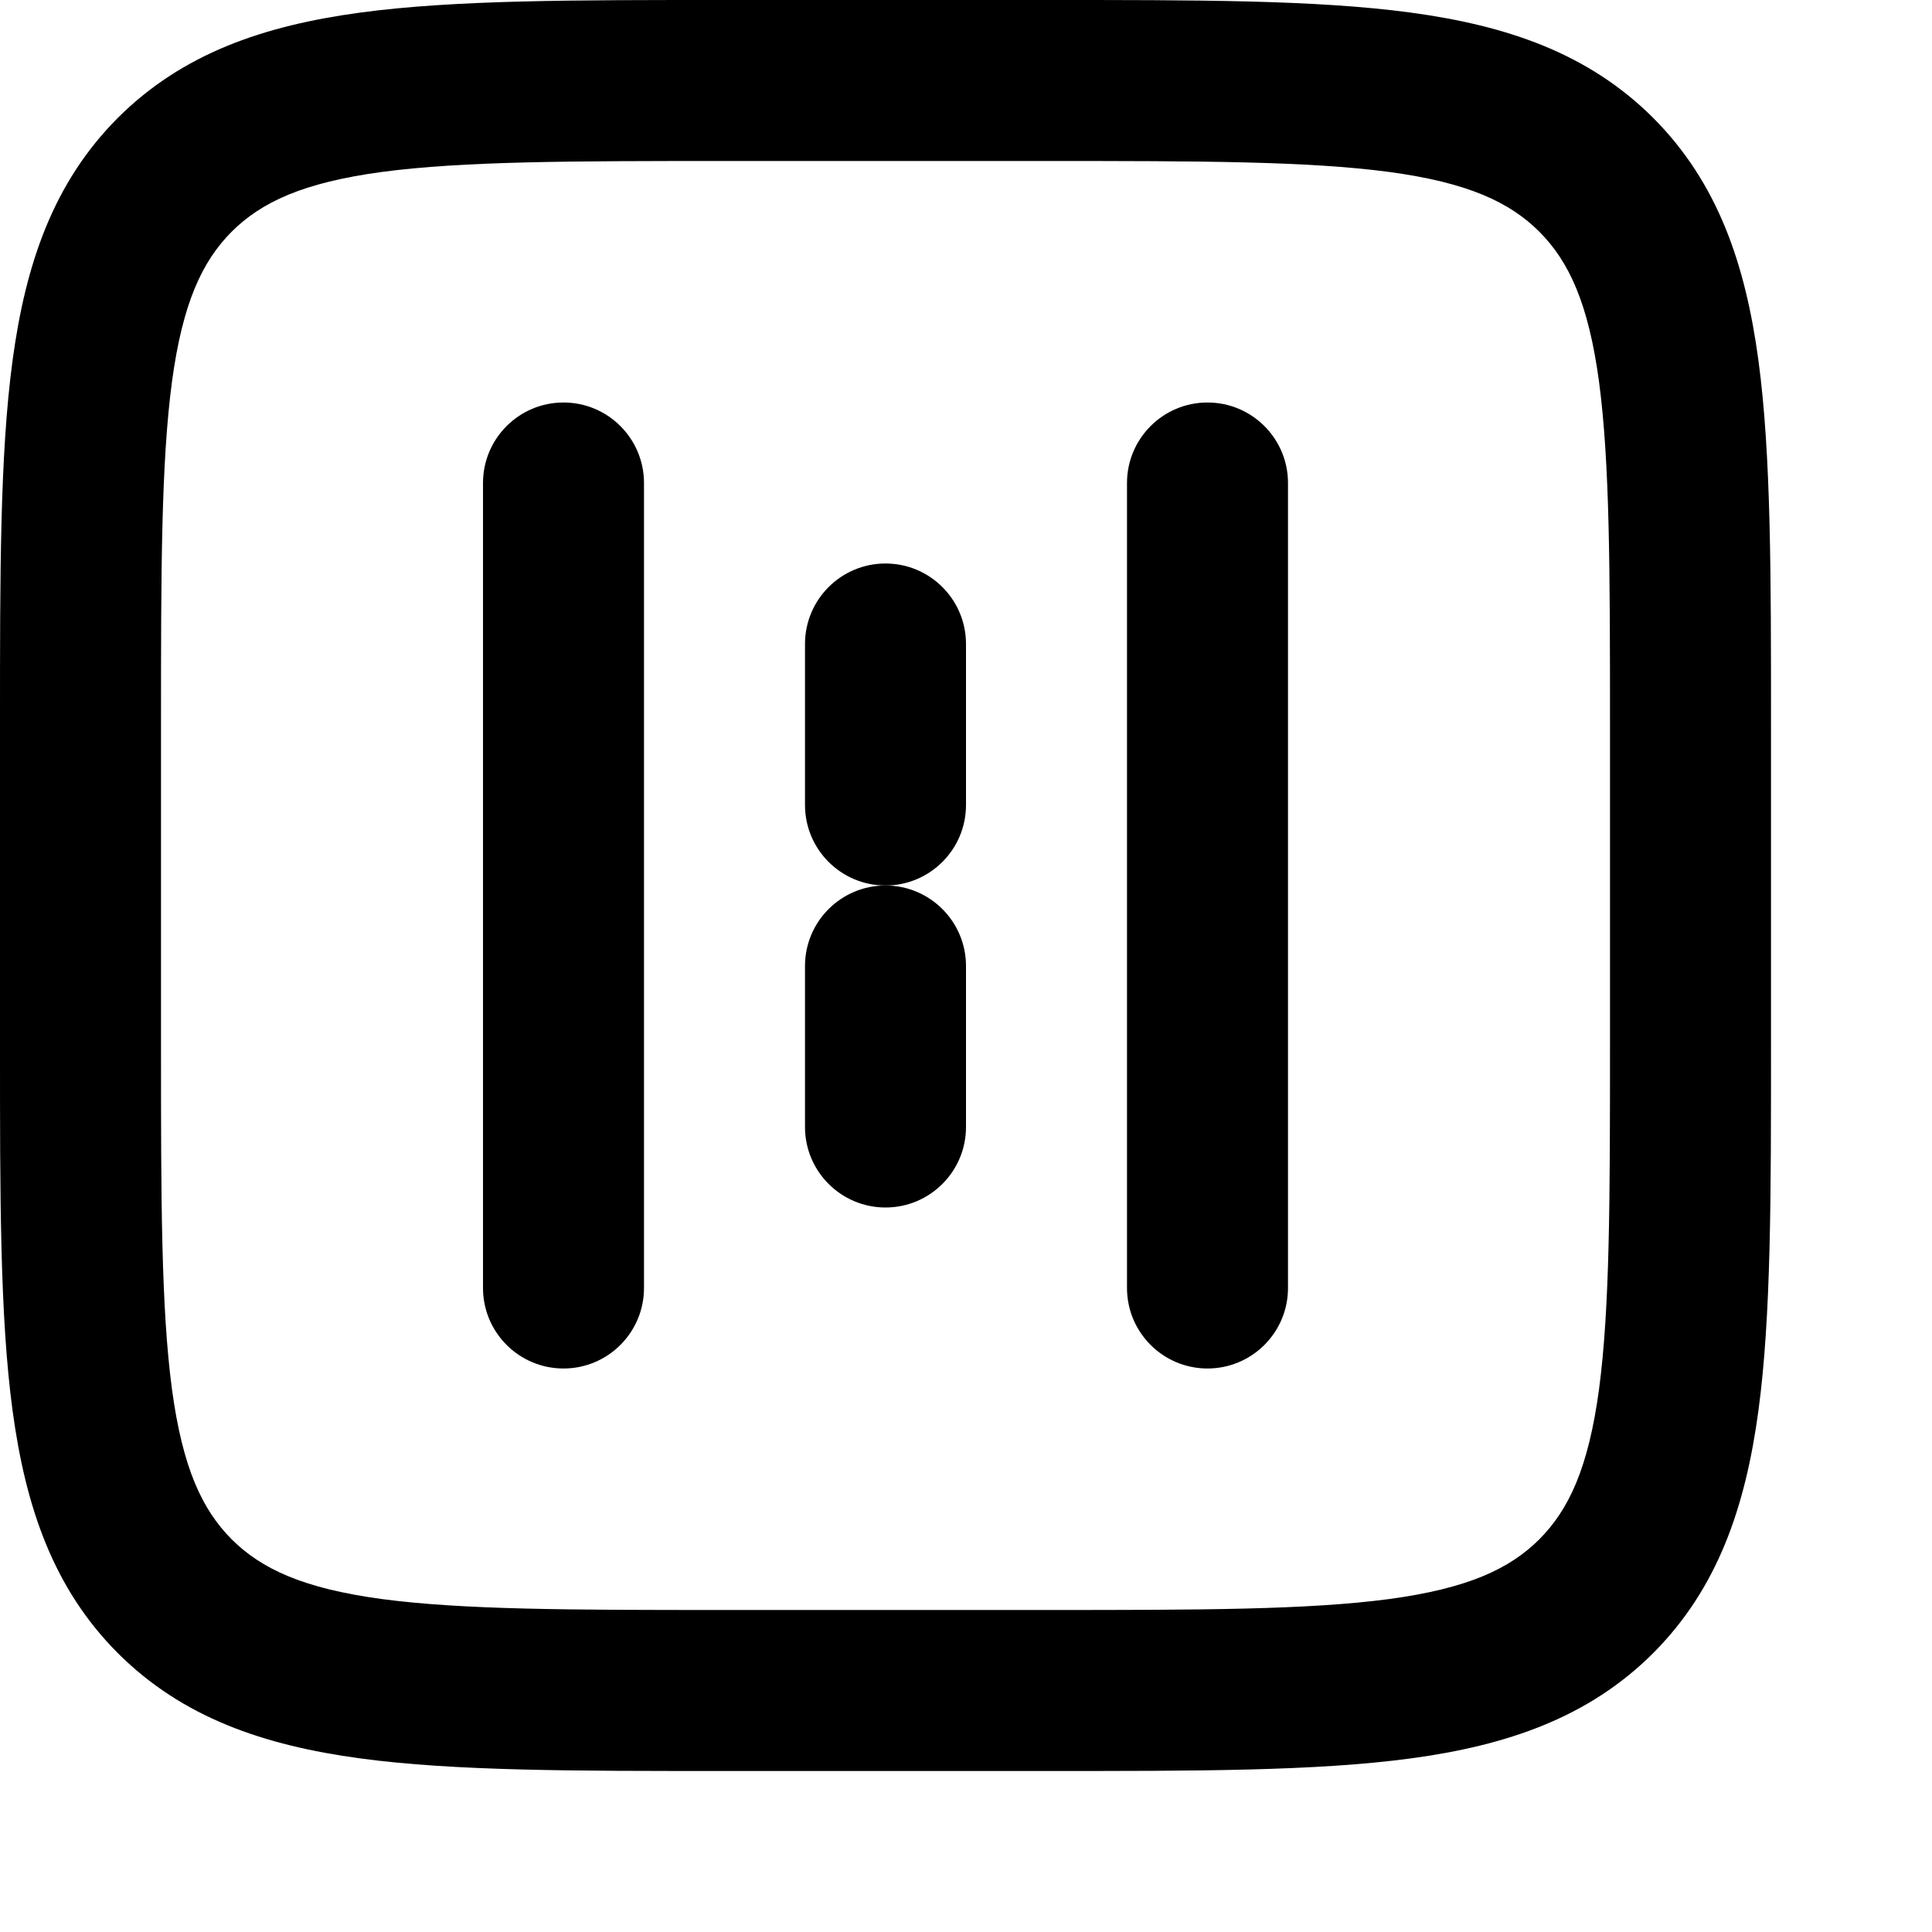
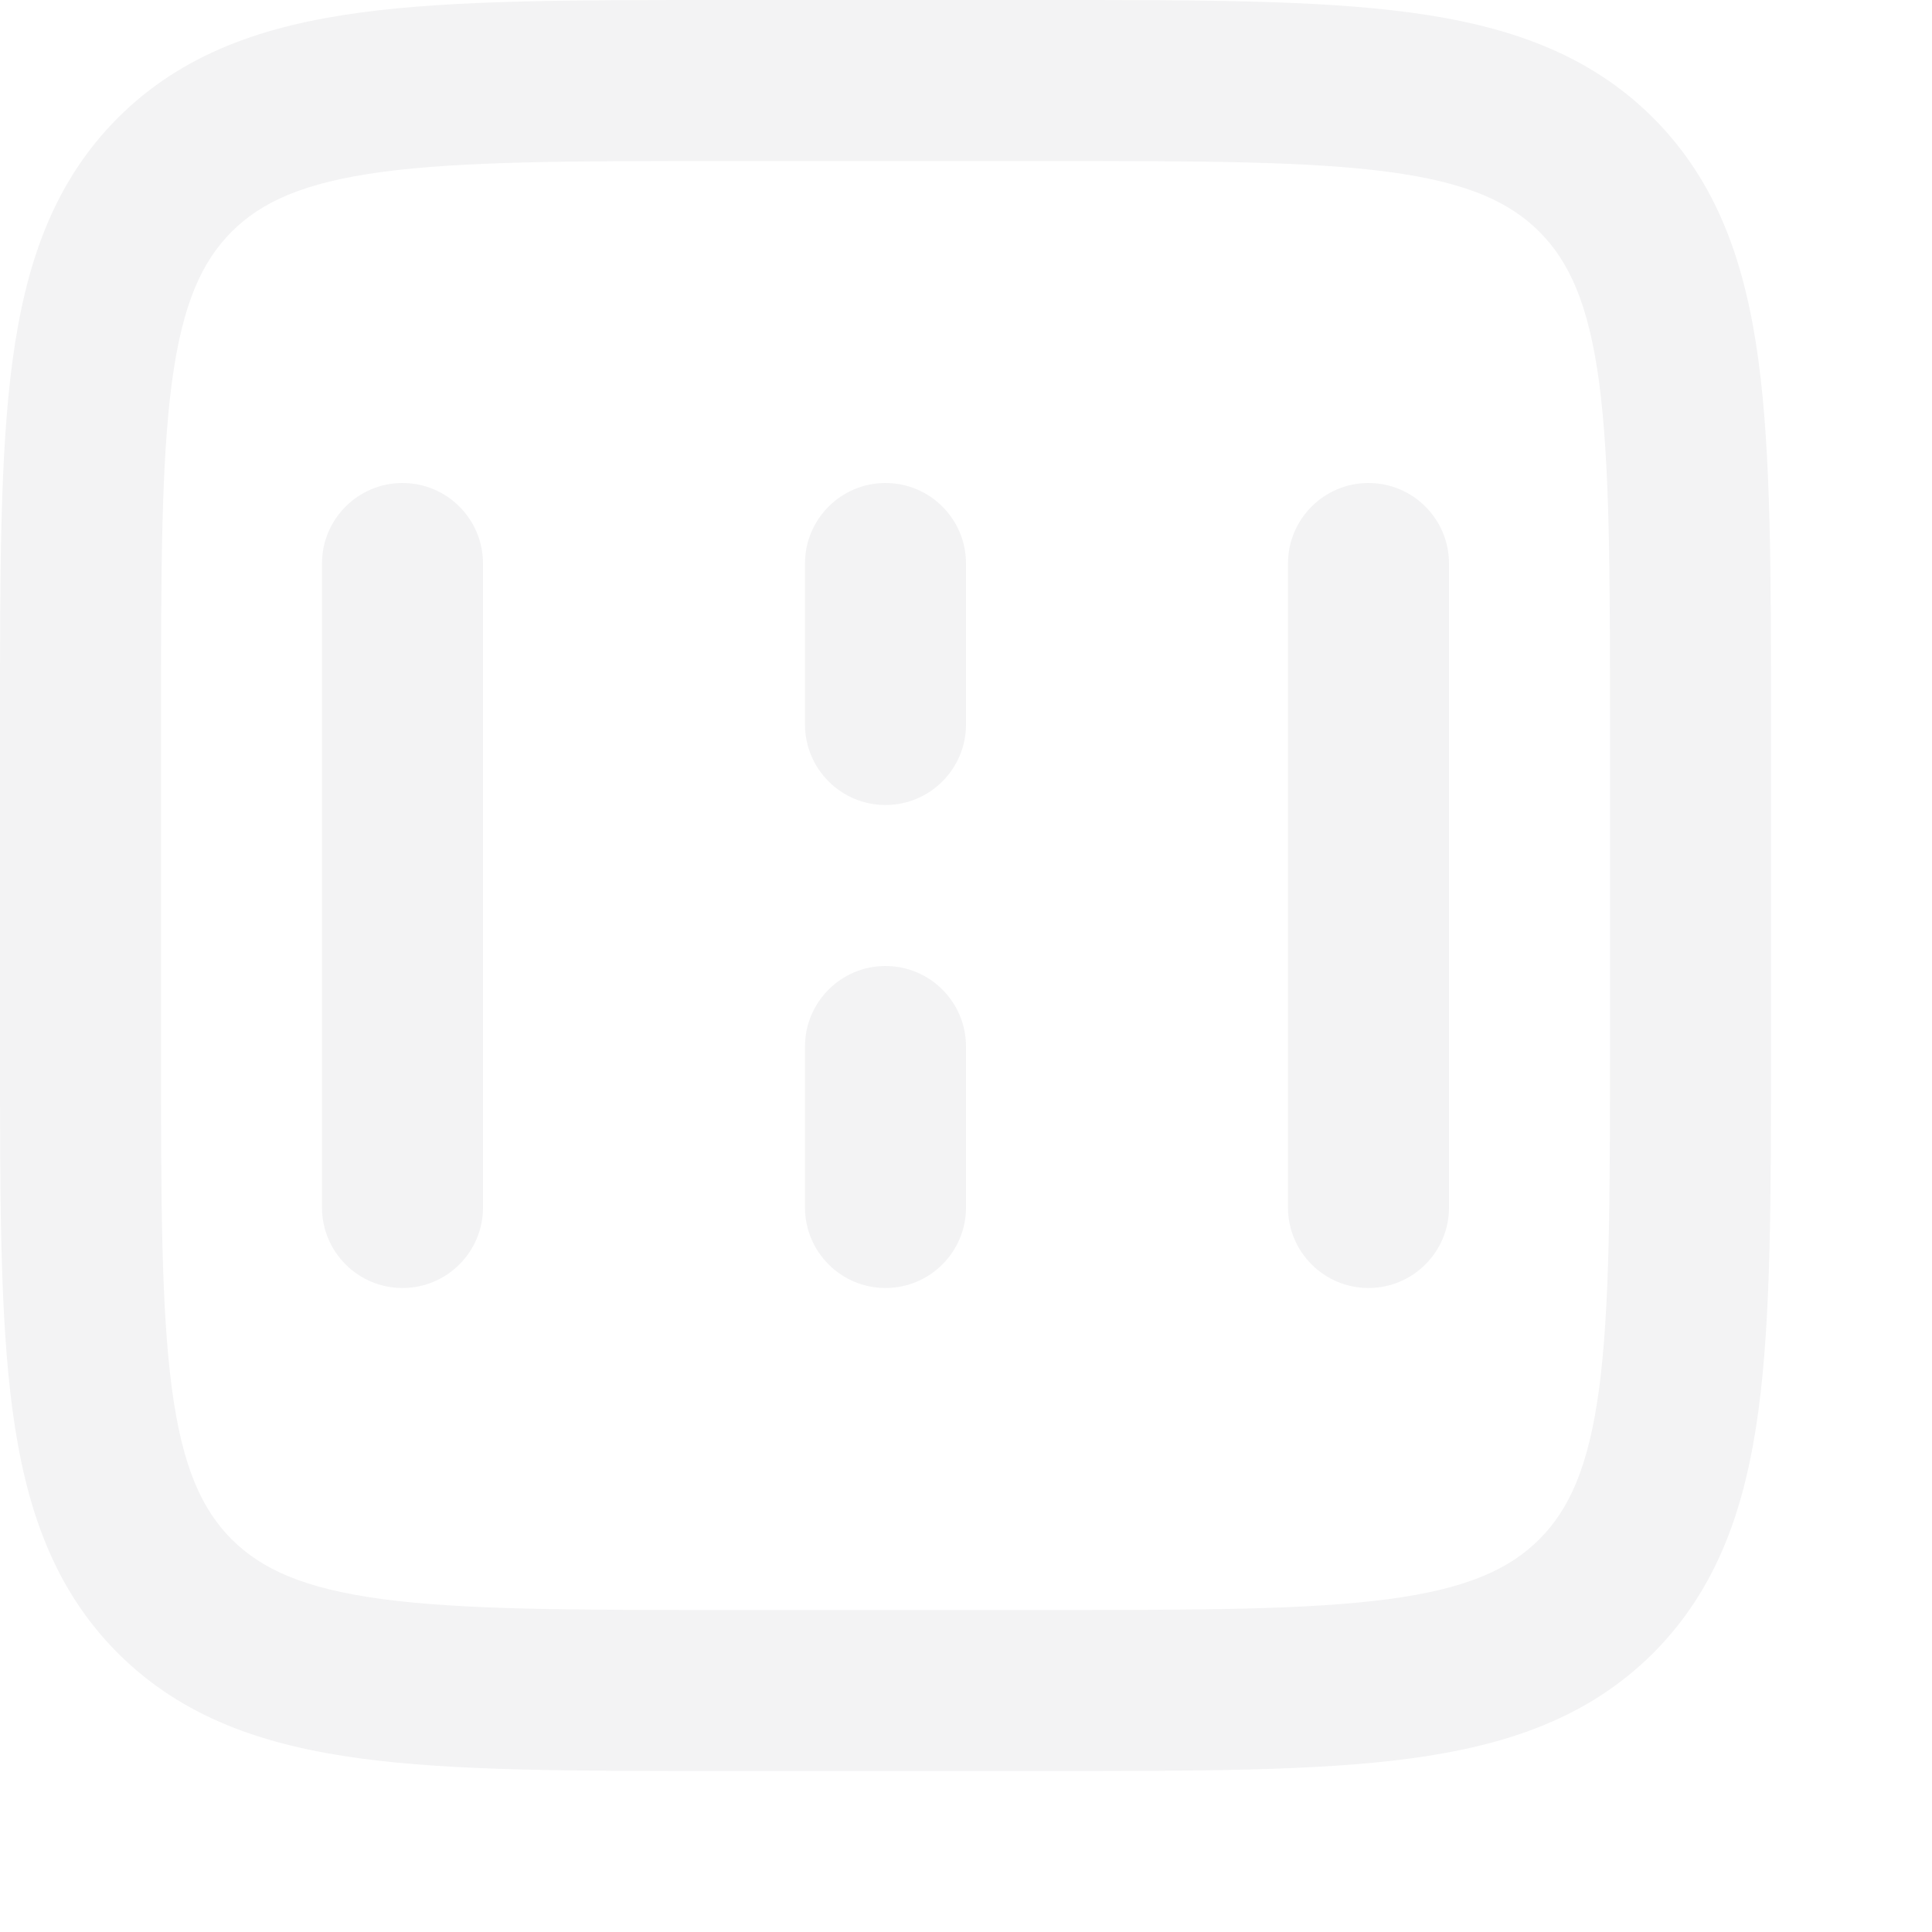
<svg xmlns="http://www.w3.org/2000/svg" width="12" height="12" viewBox="0 0 12 12" fill="none">
-   <path d="M10 4.5C10 3.543 9.999 2.876 9.932 2.372C9.866 1.883 9.745 1.624 9.561 1.439C9.376 1.255 9.117 1.134 8.628 1.068C8.124 1.001 7.457 1 6.5 1H4.5C3.543 1 2.876 1.001 2.372 1.068C1.883 1.134 1.624 1.255 1.439 1.439C1.255 1.624 1.134 1.883 1.068 2.372C1.001 2.876 1 3.543 1 4.5V6.5C1 7.457 1.001 8.124 1.068 8.628C1.134 9.117 1.255 9.376 1.439 9.561C1.624 9.745 1.883 9.866 2.372 9.932C2.876 9.999 3.543 10 4.5 10H6.5C7.457 10 8.124 9.999 8.628 9.932C9.117 9.866 9.376 9.745 9.561 9.561C9.745 9.376 9.866 9.117 9.932 8.628C9.999 8.124 10 7.457 10 6.5V4.5ZM11 6.5C11 7.428 11.001 8.175 10.922 8.761C10.841 9.361 10.669 9.866 10.268 10.268C9.866 10.669 9.361 10.841 8.761 10.922C8.175 11.001 7.428 11 6.5 11H4.5C3.572 11 2.825 11.001 2.239 10.922C1.639 10.841 1.134 10.669 0.732 10.268C0.331 9.866 0.159 9.361 0.078 8.761C-0.001 8.175 1.1626e-07 7.428 1.1626e-07 6.5V4.5C1.1626e-07 3.572 -0.001 2.825 0.078 2.239C0.159 1.639 0.331 1.134 0.732 0.732C1.134 0.331 1.639 0.159 2.239 0.078C2.825 -0.001 3.572 1.16269e-07 4.5 1.16269e-07H6.5C7.428 1.16269e-07 8.175 -0.001 8.761 0.078C9.361 0.159 9.866 0.331 10.268 0.732C10.669 1.134 10.841 1.639 10.922 2.239C11.001 2.825 11 3.572 11 4.5V6.5Z" fill="currentColor" />
-   <path d="M3 3V8C3 8.276 3.224 8.5 3.5 8.5C3.776 8.5 4 8.276 4 8V3C4 2.724 3.776 2.5 3.5 2.5C3.224 2.5 3 2.724 3 3Z" fill="currentColor" />
-   <path d="M7 3V8C7 8.276 7.224 8.5 7.5 8.5C7.776 8.5 8 8.276 8 8V3C8 2.724 7.776 2.5 7.5 2.5C7.224 2.5 7 2.724 7 3Z" fill="currentColor" />
-   <path d="M5 6V7C5 7.276 5.224 7.5 5.5 7.5C5.776 7.5 6 7.276 6 7V6C6 5.724 5.776 5.5 5.5 5.5C5.224 5.5 5 5.724 5 6Z" fill="currentColor" />
-   <path d="M5 4V5C5 5.276 5.224 5.5 5.5 5.5C5.776 5.5 6 5.276 6 5V4C6 3.724 5.776 3.5 5.5 3.5C5.224 3.5 5 3.724 5 4Z" fill="currentColor" />
+   <path d="M10 4.5C10 3.543 9.999 2.876 9.932 2.372C9.866 1.883 9.745 1.624 9.561 1.439C9.376 1.255 9.117 1.134 8.628 1.068C8.124 1.001 7.457 1 6.5 1H4.5C3.543 1 2.876 1.001 2.372 1.068C1.883 1.134 1.624 1.255 1.439 1.439C1.255 1.624 1.134 1.883 1.068 2.372C1.001 2.876 1 3.543 1 4.5V6.5C1 7.457 1.001 8.124 1.068 8.628C1.134 9.117 1.255 9.376 1.439 9.561C1.624 9.745 1.883 9.866 2.372 9.932C2.876 9.999 3.543 10 4.5 10H6.5C7.457 10 8.124 9.999 8.628 9.932C9.117 9.866 9.376 9.745 9.561 9.561C9.745 9.376 9.866 9.117 9.932 8.628C9.999 8.124 10 7.457 10 6.5V4.5ZM11 6.5C11 7.428 11.001 8.175 10.922 8.761C10.841 9.361 10.669 9.866 10.268 10.268C9.866 10.669 9.361 10.841 8.761 10.922C8.175 11.001 7.428 11 6.5 11H4.5C3.572 11 2.825 11.001 2.239 10.922C1.639 10.841 1.134 10.669 0.732 10.268C0.331 9.866 0.159 9.361 0.078 8.761C-0.001 8.175 1.16258e-07 7.428 1.16258e-07 6.5V4.5C1.16258e-07 3.572 -0.001 2.825 0.078 2.239C0.159 1.639 0.331 1.134 0.732 0.732C1.134 0.331 1.639 0.159 2.239 0.078C2.825 -0.001 3.572 1.16267e-07 4.5 1.16267e-07H6.5C7.428 1.16267e-07 8.175 -0.001 8.761 0.078C9.361 0.159 9.866 0.331 10.268 0.732C10.669 1.134 10.841 1.639 10.922 2.239C11.001 2.825 11 3.572 11 4.5V6.5Z" fill="#F3F3F4" />
+   <path d="M2 3.5V7.5C2 7.776 2.224 8 2.5 8C2.776 8 3 7.776 3 7.5V3.5C3 3.224 2.776 3 2.5 3C2.224 3 2 3.224 2 3.5Z" fill="#F3F3F4" />
+   <path d="M8 3.5V7.5C8 7.776 8.224 8 8.5 8C8.776 8 9 7.776 9 7.5V3.5C9 3.224 8.776 3 8.5 3C8.224 3 8 3.224 8 3.5Z" fill="#F3F3F4" />
+   <path d="M5 6.5V7.5C5 7.776 5.224 8 5.5 8C5.776 8 6 7.776 6 7.5V6.5C6 6.224 5.776 6 5.5 6C5.224 6 5 6.224 5 6.5Z" fill="#F3F3F4" />
+   <path d="M5 3.5V4.5C5 4.776 5.224 5 5.5 5C5.776 5 6 4.776 6 4.5V3.5C6 3.224 5.776 3 5.5 3C5.224 3 5 3.224 5 3.5Z" fill="#F3F3F4" />
</svg>
